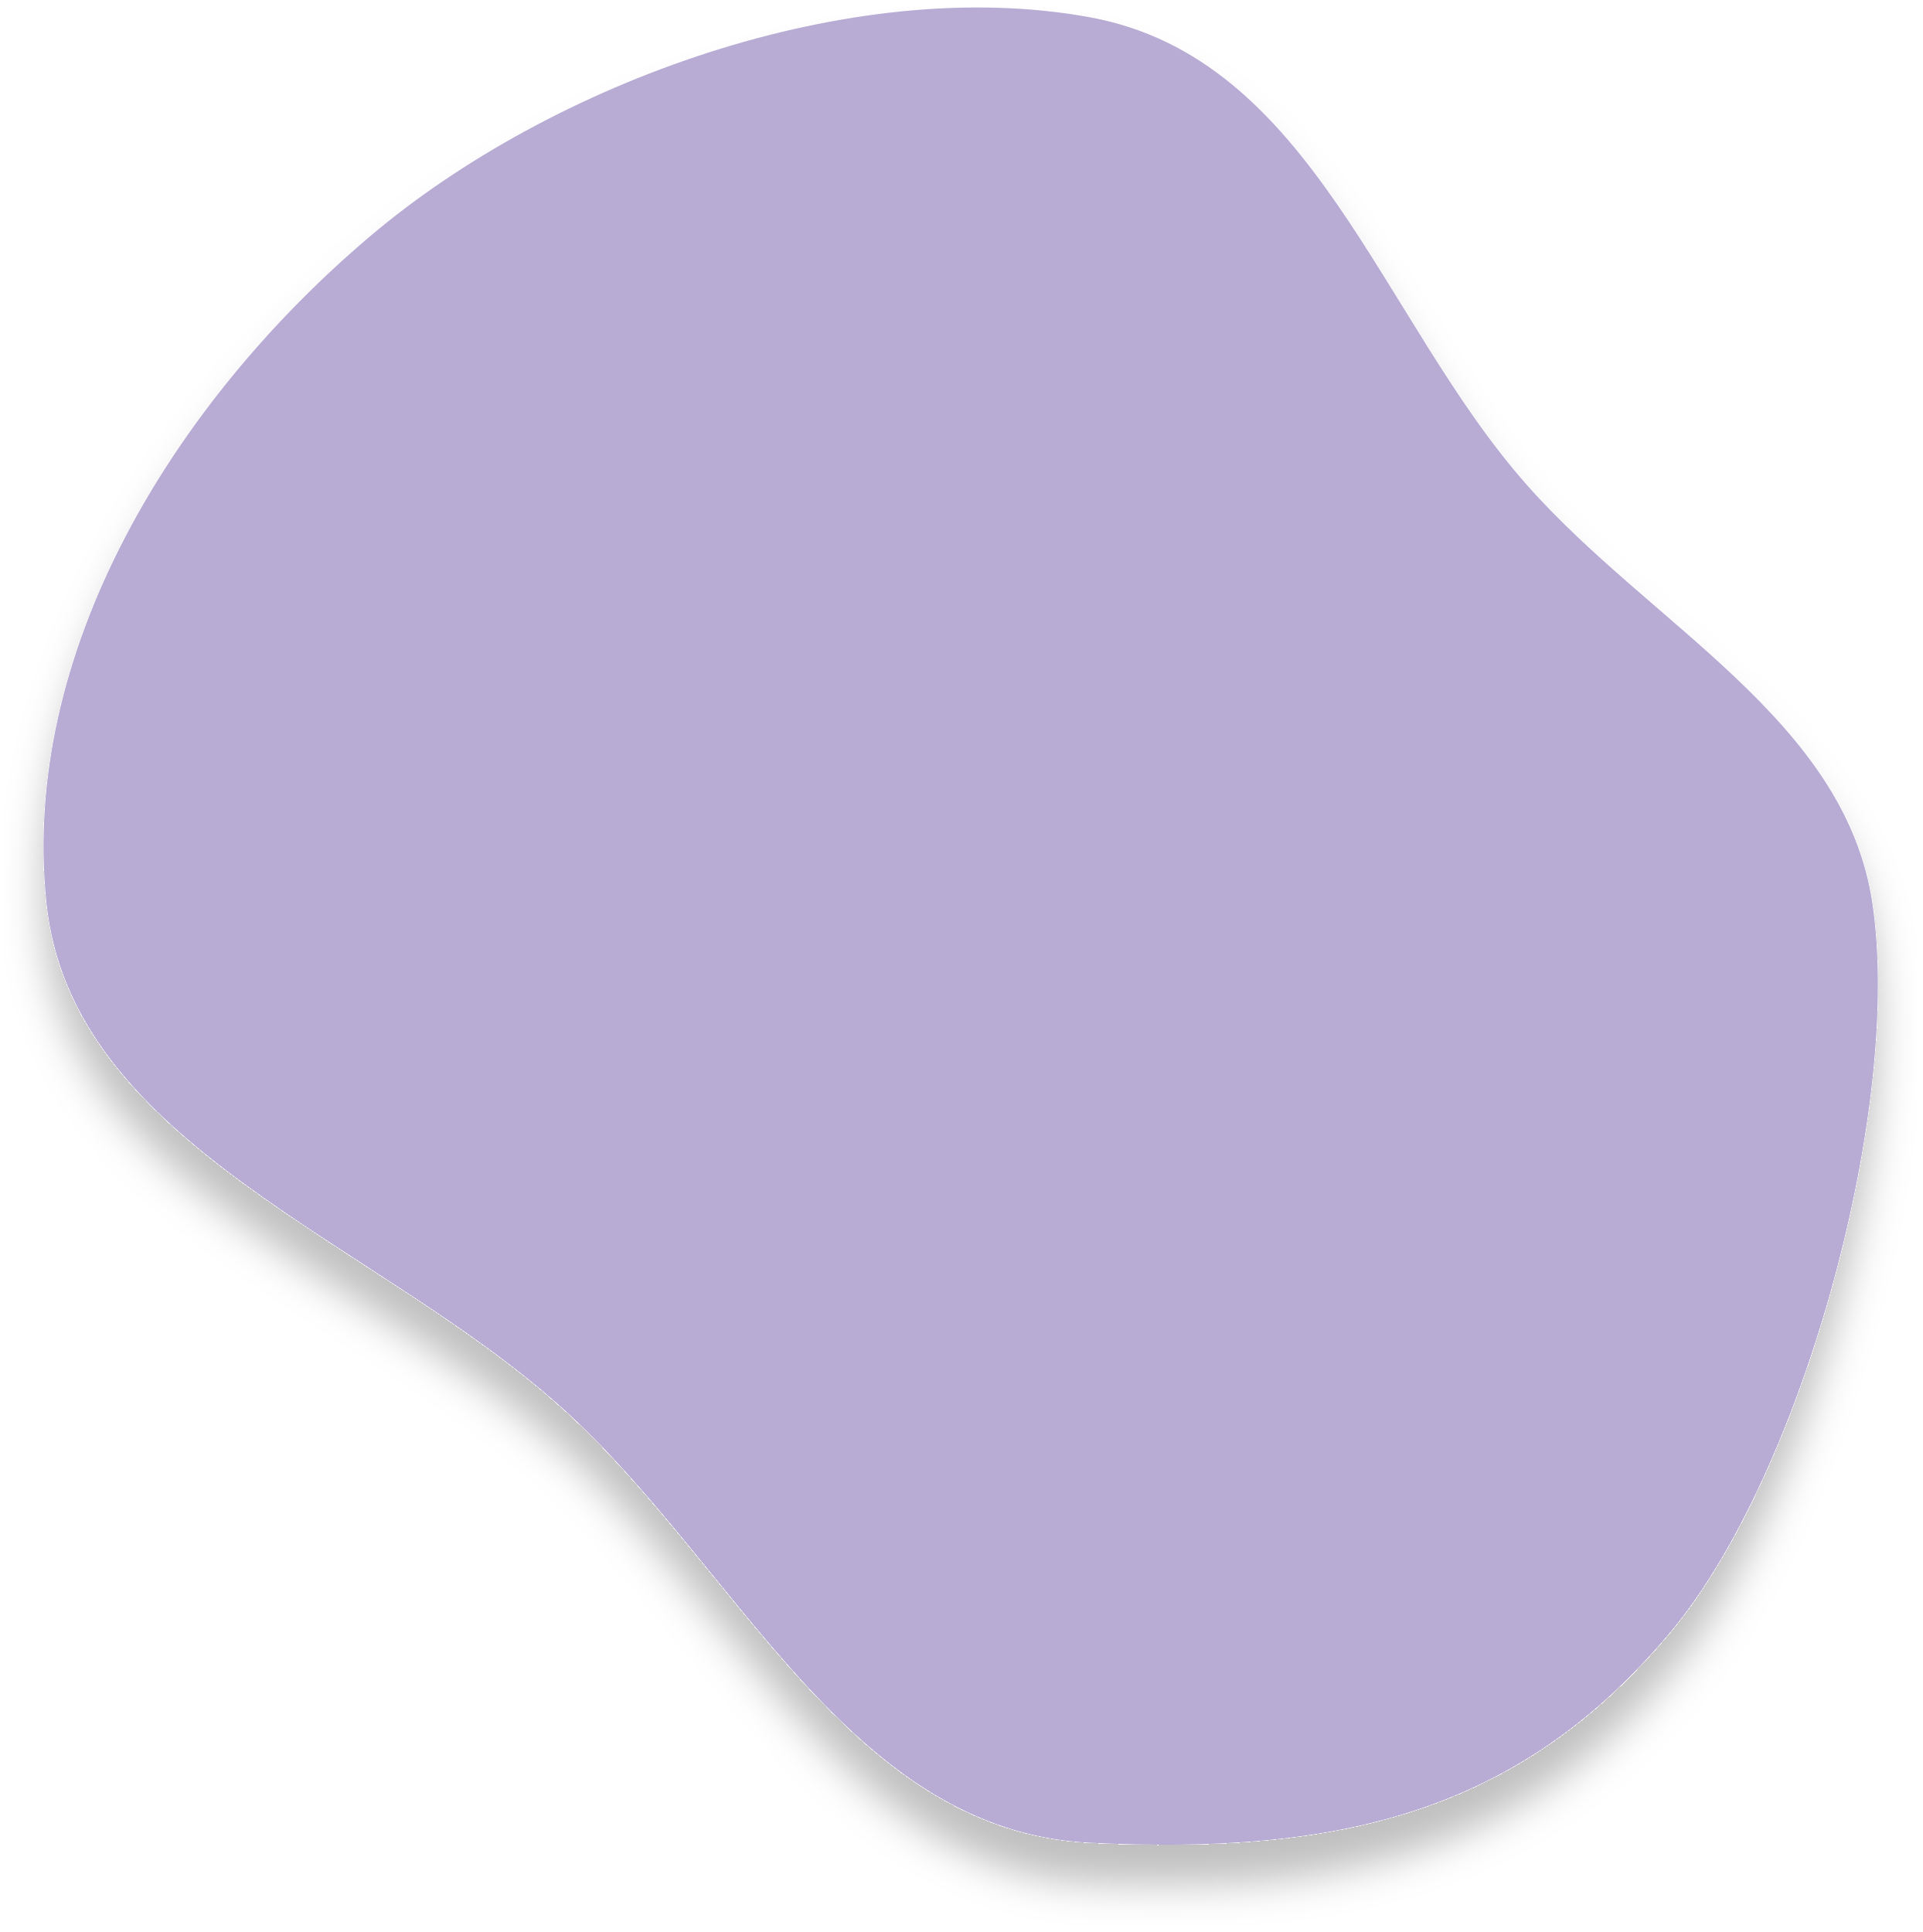
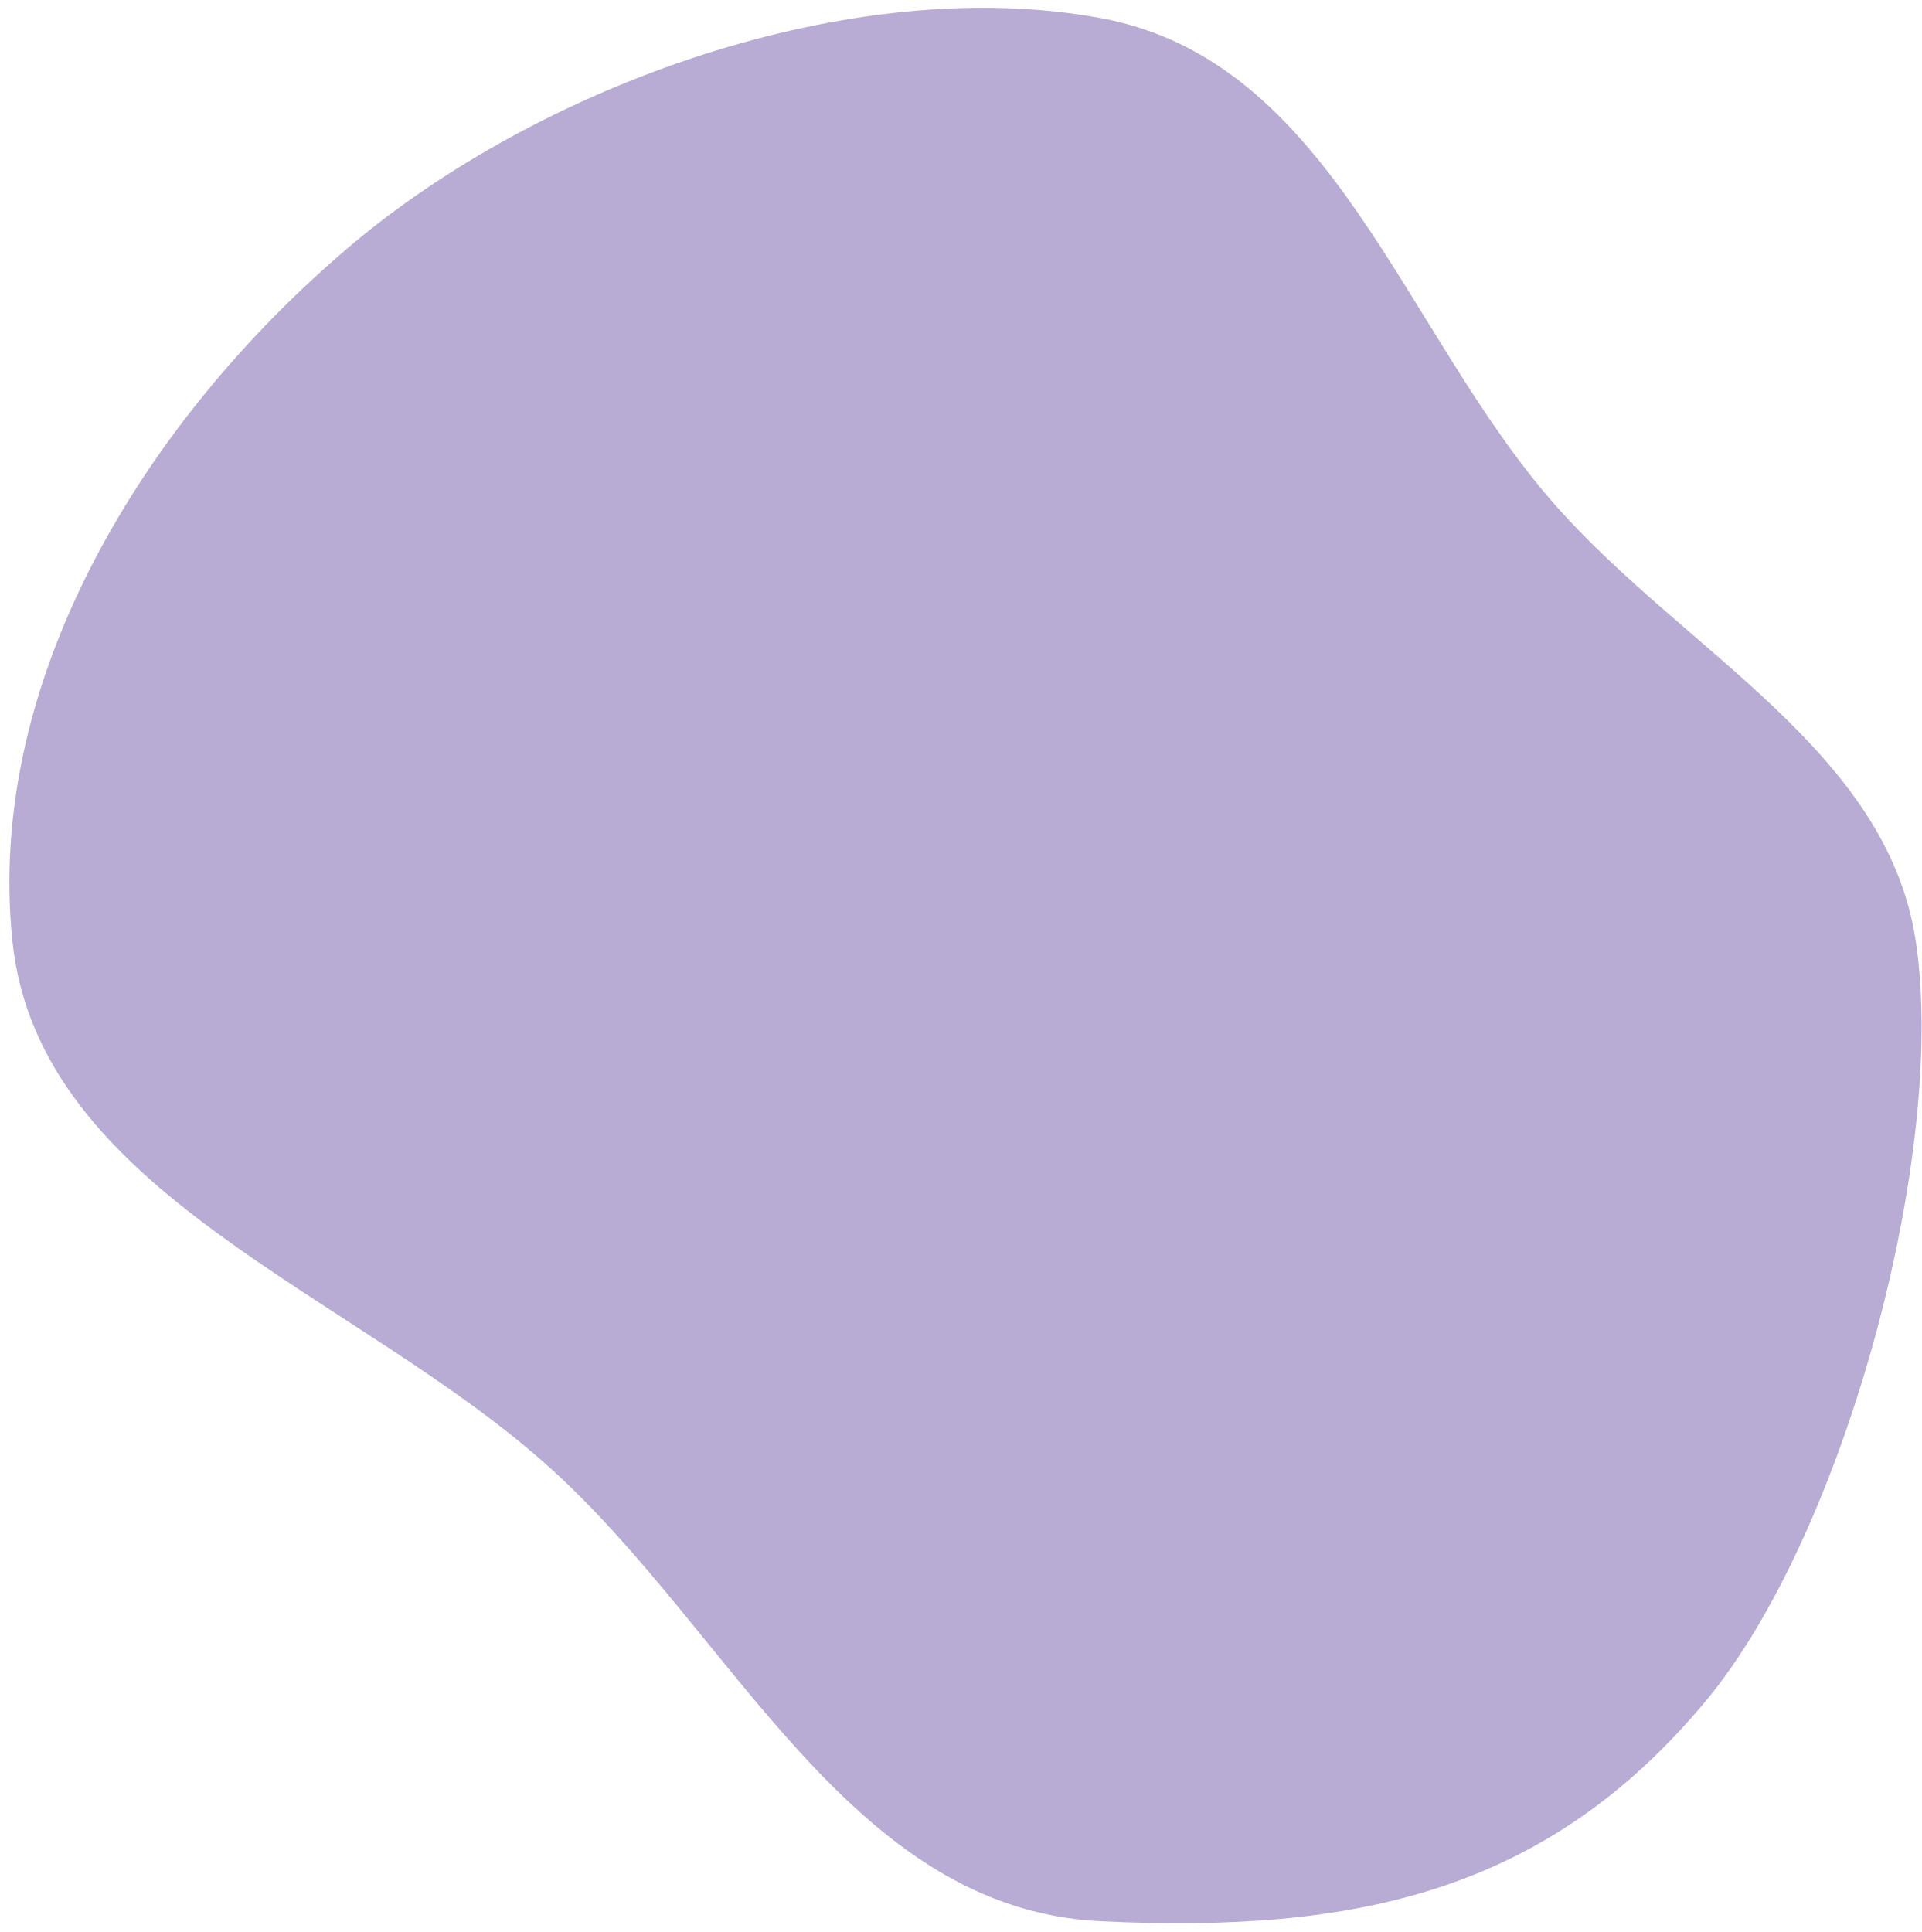
- <svg xmlns="http://www.w3.org/2000/svg" width="195" height="196" viewBox="0 0 195 196" fill="none">
-   <g filter="url(#filter0_d_432_7593)">
-     <path fill-rule="evenodd" clip-rule="evenodd" d="M110.583 1.758C133.199 5.918 139.996 32.351 154.864 49.179C167.497 63.478 187.101 73.018 189.911 91.547C193.027 112.088 183.005 149.258 169.5 165.5C154.018 184.12 135.419 188.157 110.583 186.951C86.115 185.762 74.835 158.889 56.999 142.817C38.111 125.798 7.26 116.251 4.704 91.547C2.079 66.174 17.558 40.912 37.5 24C55.989 8.321 86.322 -2.705 110.583 1.758Z" fill="#B8ACD4" />
-   </g>
-   <defs>
-     <filter id="filter0_d_432_7593" x="0.413" y="0.759" width="194.069" height="194.388" filterUnits="userSpaceOnUse" color-interpolation-filters="sRGB">
-       <feFlood flood-opacity="0" result="BackgroundImageFix" />
-       <feColorMatrix in="SourceAlpha" type="matrix" values="0 0 0 0 0 0 0 0 0 0 0 0 0 0 0 0 0 0 127 0" result="hardAlpha" />
-       <feOffset dy="4" />
-       <feGaussianBlur stdDeviation="2" />
-       <feComposite in2="hardAlpha" operator="out" />
-       <feColorMatrix type="matrix" values="0 0 0 0 0 0 0 0 0 0 0 0 0 0 0 0 0 0 0.25 0" />
-       <feBlend mode="normal" in2="BackgroundImageFix" result="effect1_dropShadow_432_7593" />
-       <feBlend mode="normal" in="SourceGraphic" in2="effect1_dropShadow_432_7593" result="shape" />
-     </filter>
-   </defs>
+ <svg xmlns="http://www.w3.org/2000/svg" width="187" height="188" viewBox="0 0 187 188" fill="none">
+   <path fill-rule="evenodd" clip-rule="evenodd" d="M107.083 1.758C129.699 5.918 136.496 32.35 151.364 49.179C163.997 63.478 183.601 73.017 186.411 91.547C189.527 112.088 179.505 149.257 166 165.5C150.518 184.12 131.919 188.157 107.083 186.951C82.615 185.762 71.335 158.888 53.499 142.817C34.611 125.798 3.76 116.251 1.204 91.547C-1.421 66.174 14.058 40.911 34 24C52.489 8.321 82.822 -2.705 107.083 1.758Z" fill="#B8ACD4" />
</svg>
